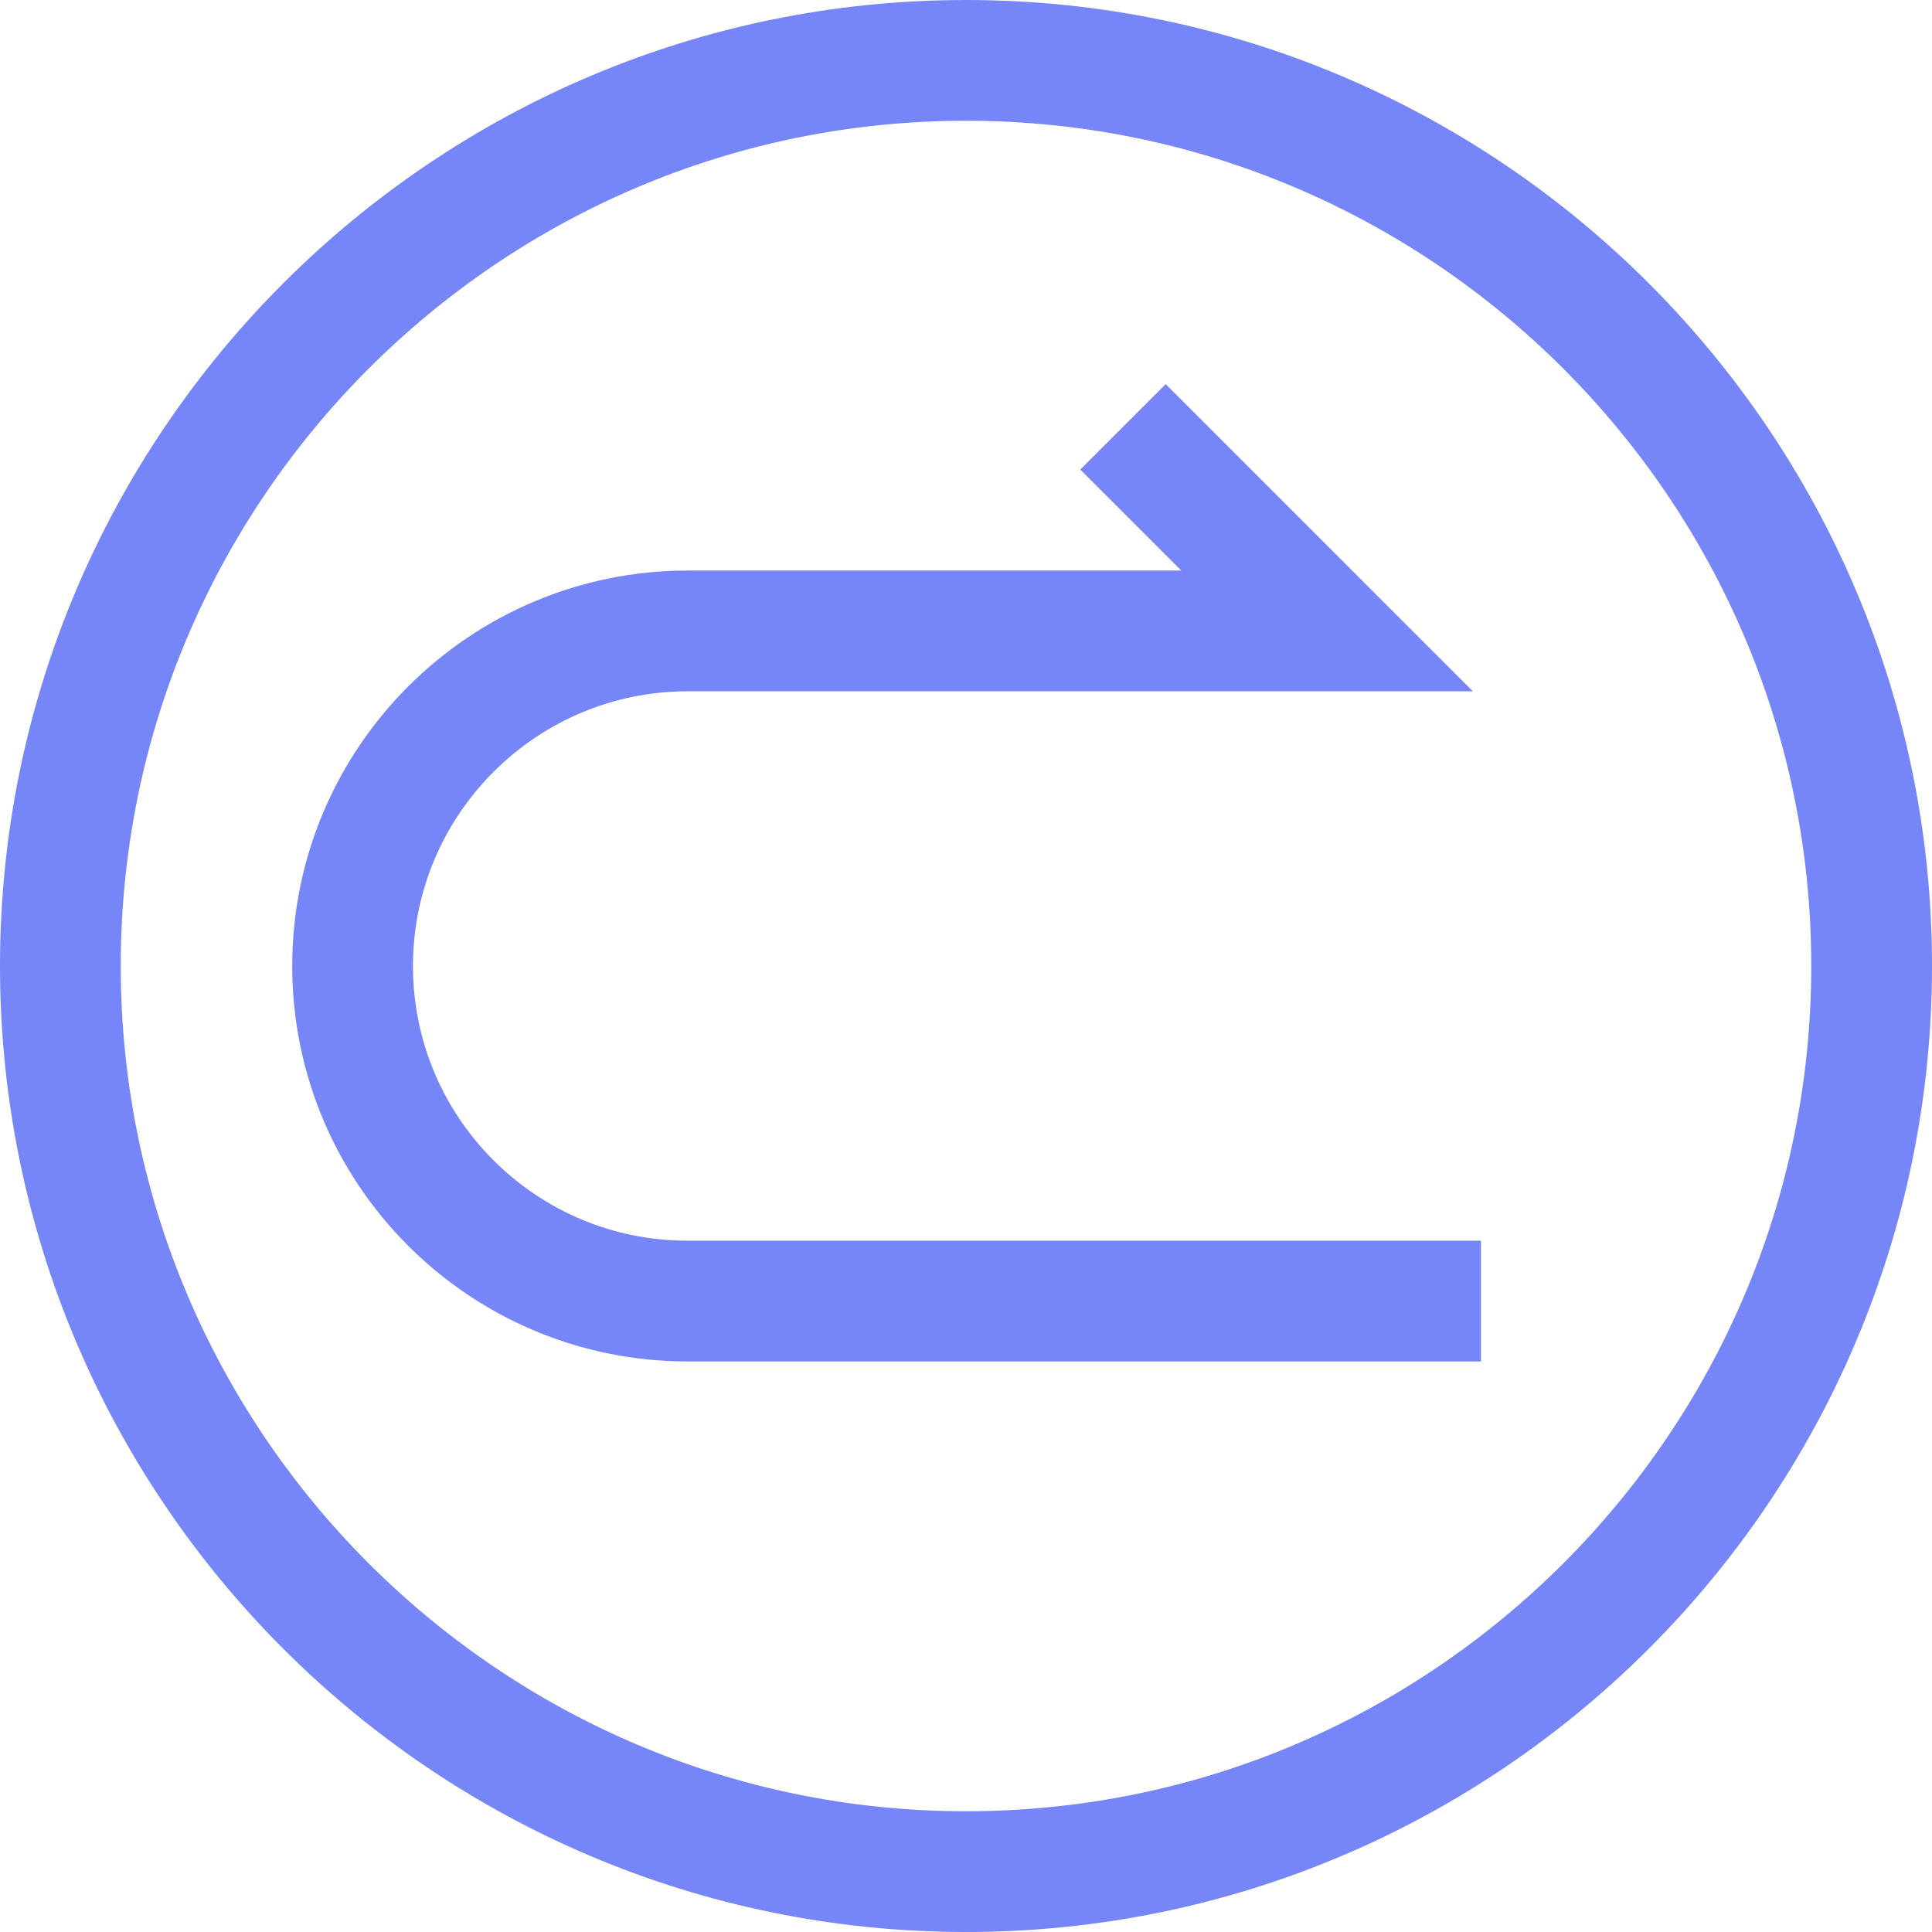
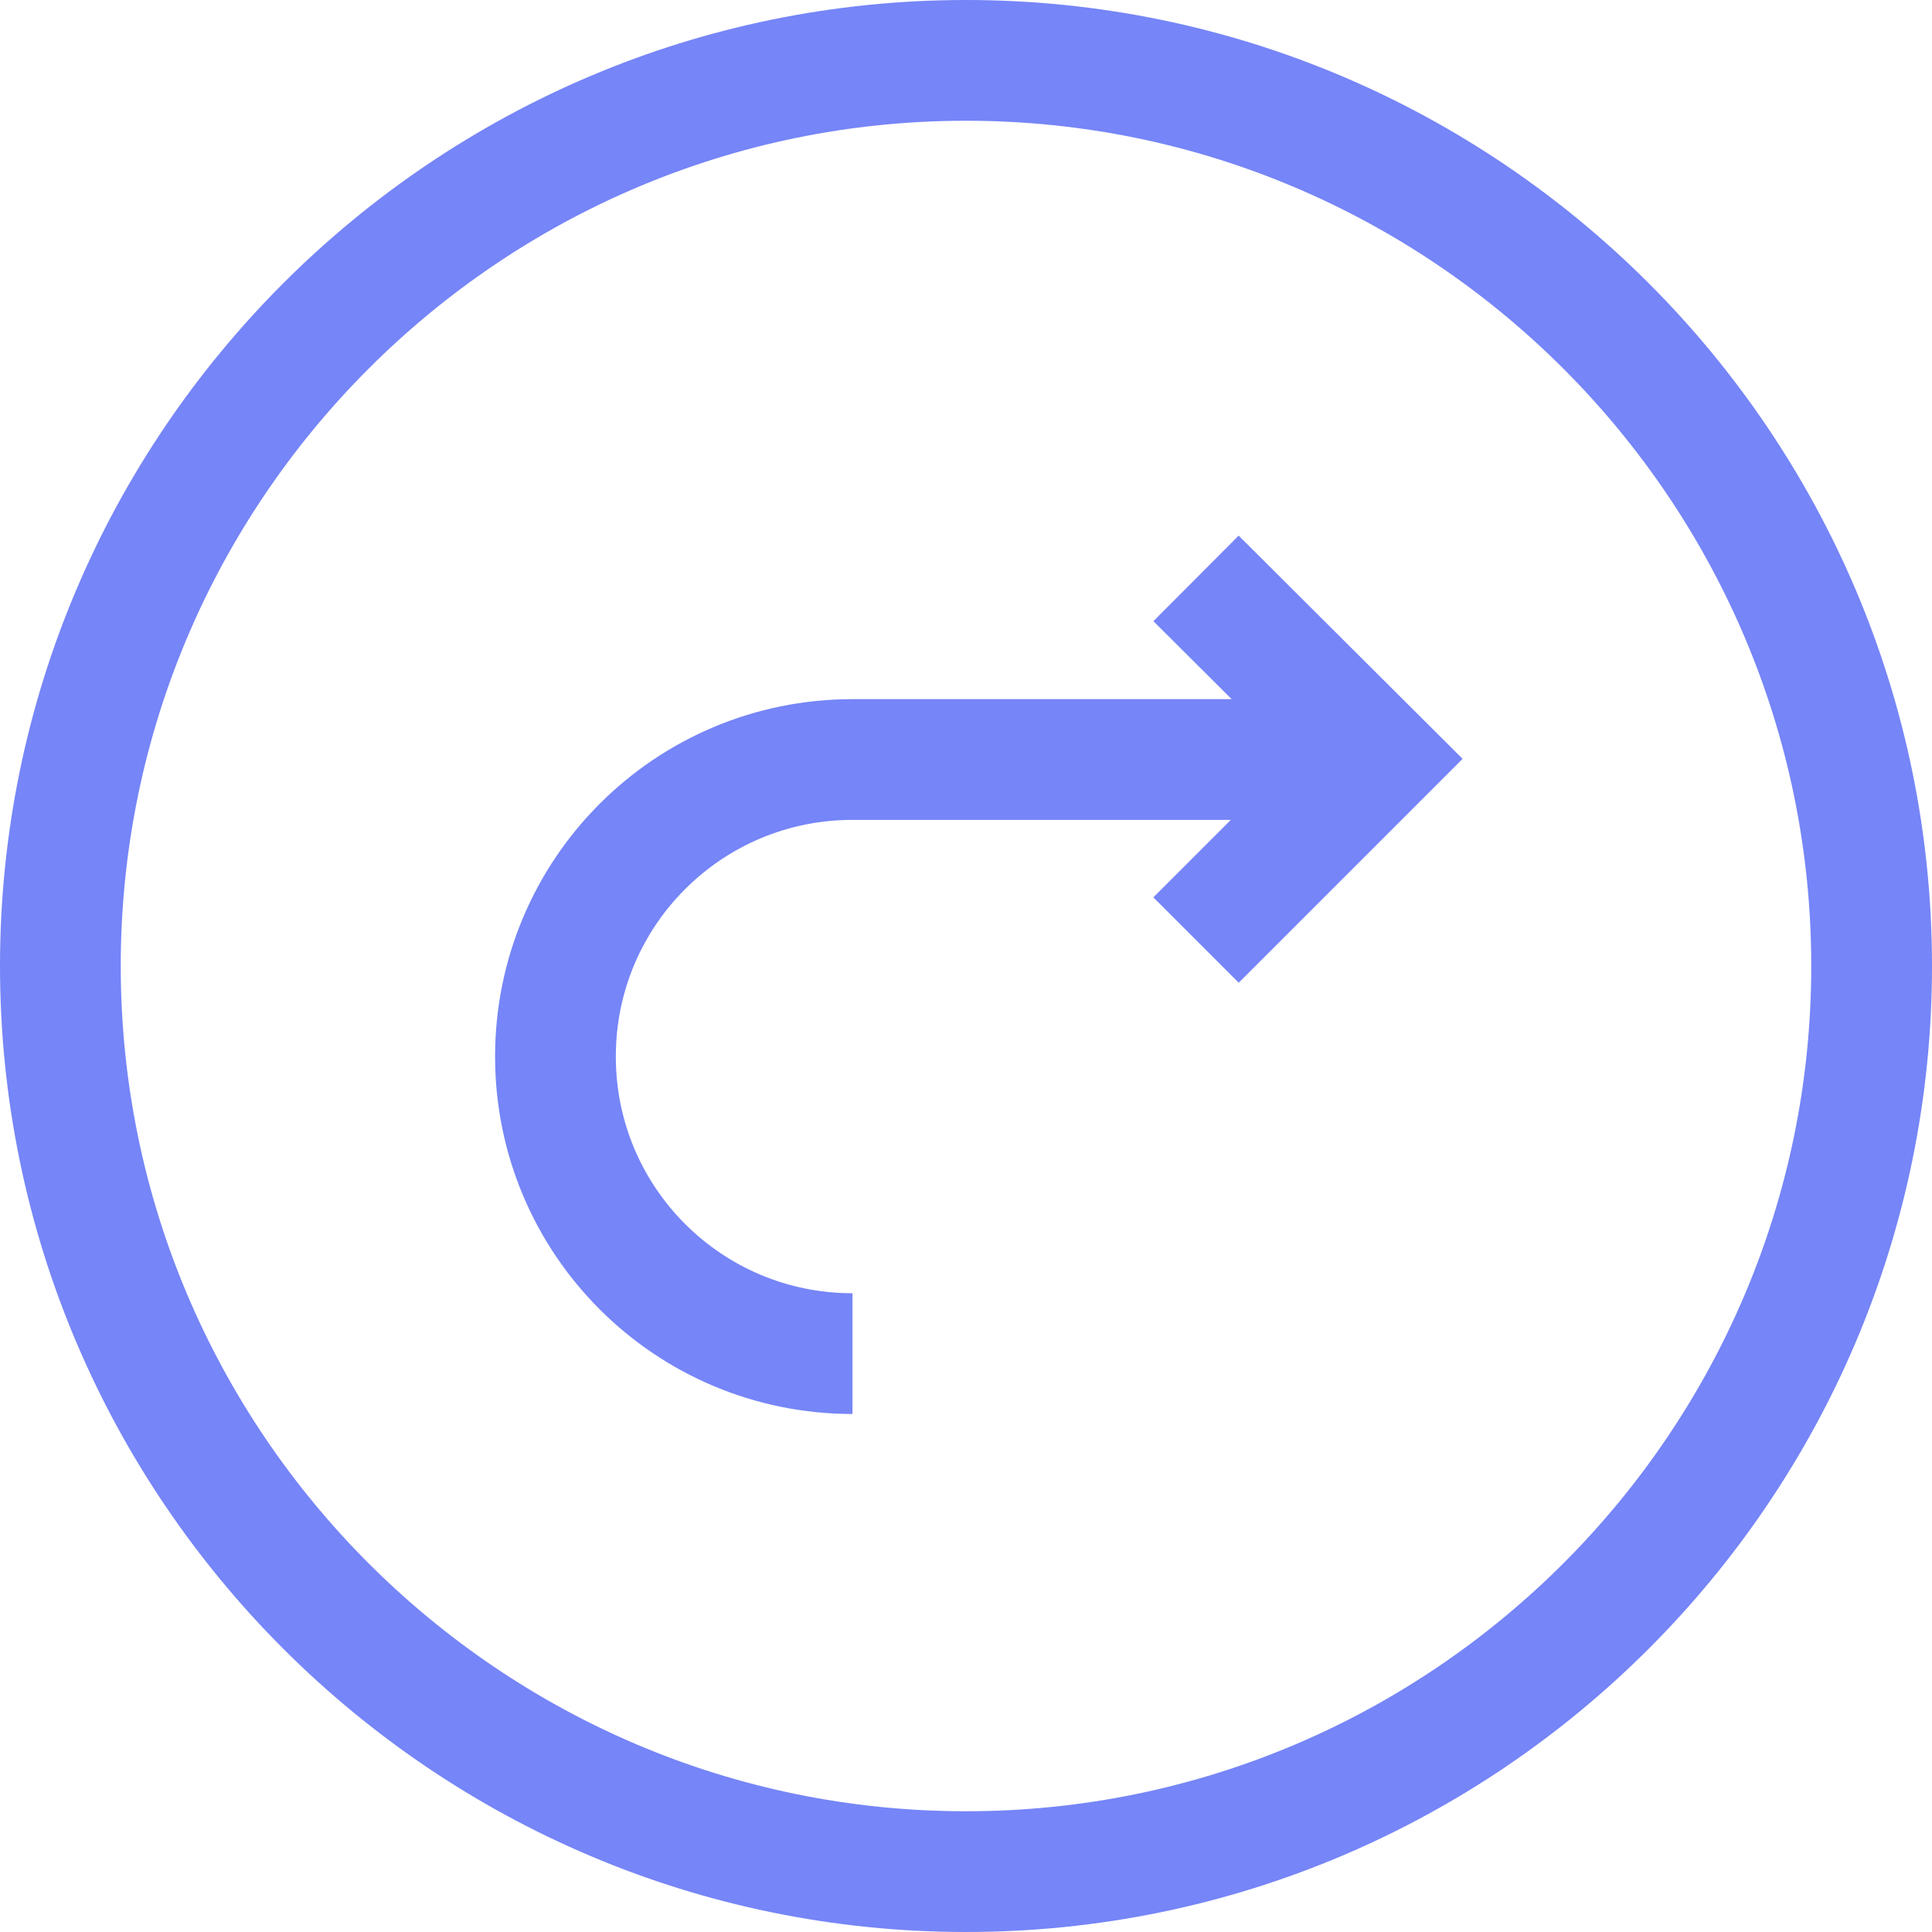
<svg xmlns="http://www.w3.org/2000/svg" id="Layer_2" data-name="Layer 2" viewBox="0 0 32 32">
  <defs>
    <style>
- 			.cls-1 {
- 				fill: none;
- 				stroke: #7685f7;
- 				stroke-miterlimit: 10;
- 				stroke-width: 2px;
- 			}
- 		</style>
+       .cls-1 {
+         fill: none;
+         stroke: #7685f7;
+         stroke-miterlimit: 10;
+         stroke-width: 2px;
+       }
+     </style>
  </defs>
  <g id="Layer_1_copy_2" data-name="Layer 1 copy 2">
    <g>
      <path class="cls-1" d="M16,31c8.27,0,15-6.73,15-15S24.27,1,16,1,1,7.73,1,16c0,8.27,6.73,15,15,15Z" />
-       <path class="cls-1" d="M24.53,21.55h-13.14c-3.07,0-5.55-2.49-5.55-5.55s2.49-5.55,5.55-5.55h10.59s-3.38-3.38-3.38-3.38" />
+       <g>
+         <polyline class="cls-1" points="19.81 15.57 22.81 12.57 19.81 9.58" />
+         <path class="cls-1" d="M14.12,22.42c-2.72,0-4.92-2.2-4.92-4.92s2.2-4.92,4.92-4.92h8.69" />
+       </g>
    </g>
  </g>
</svg>
